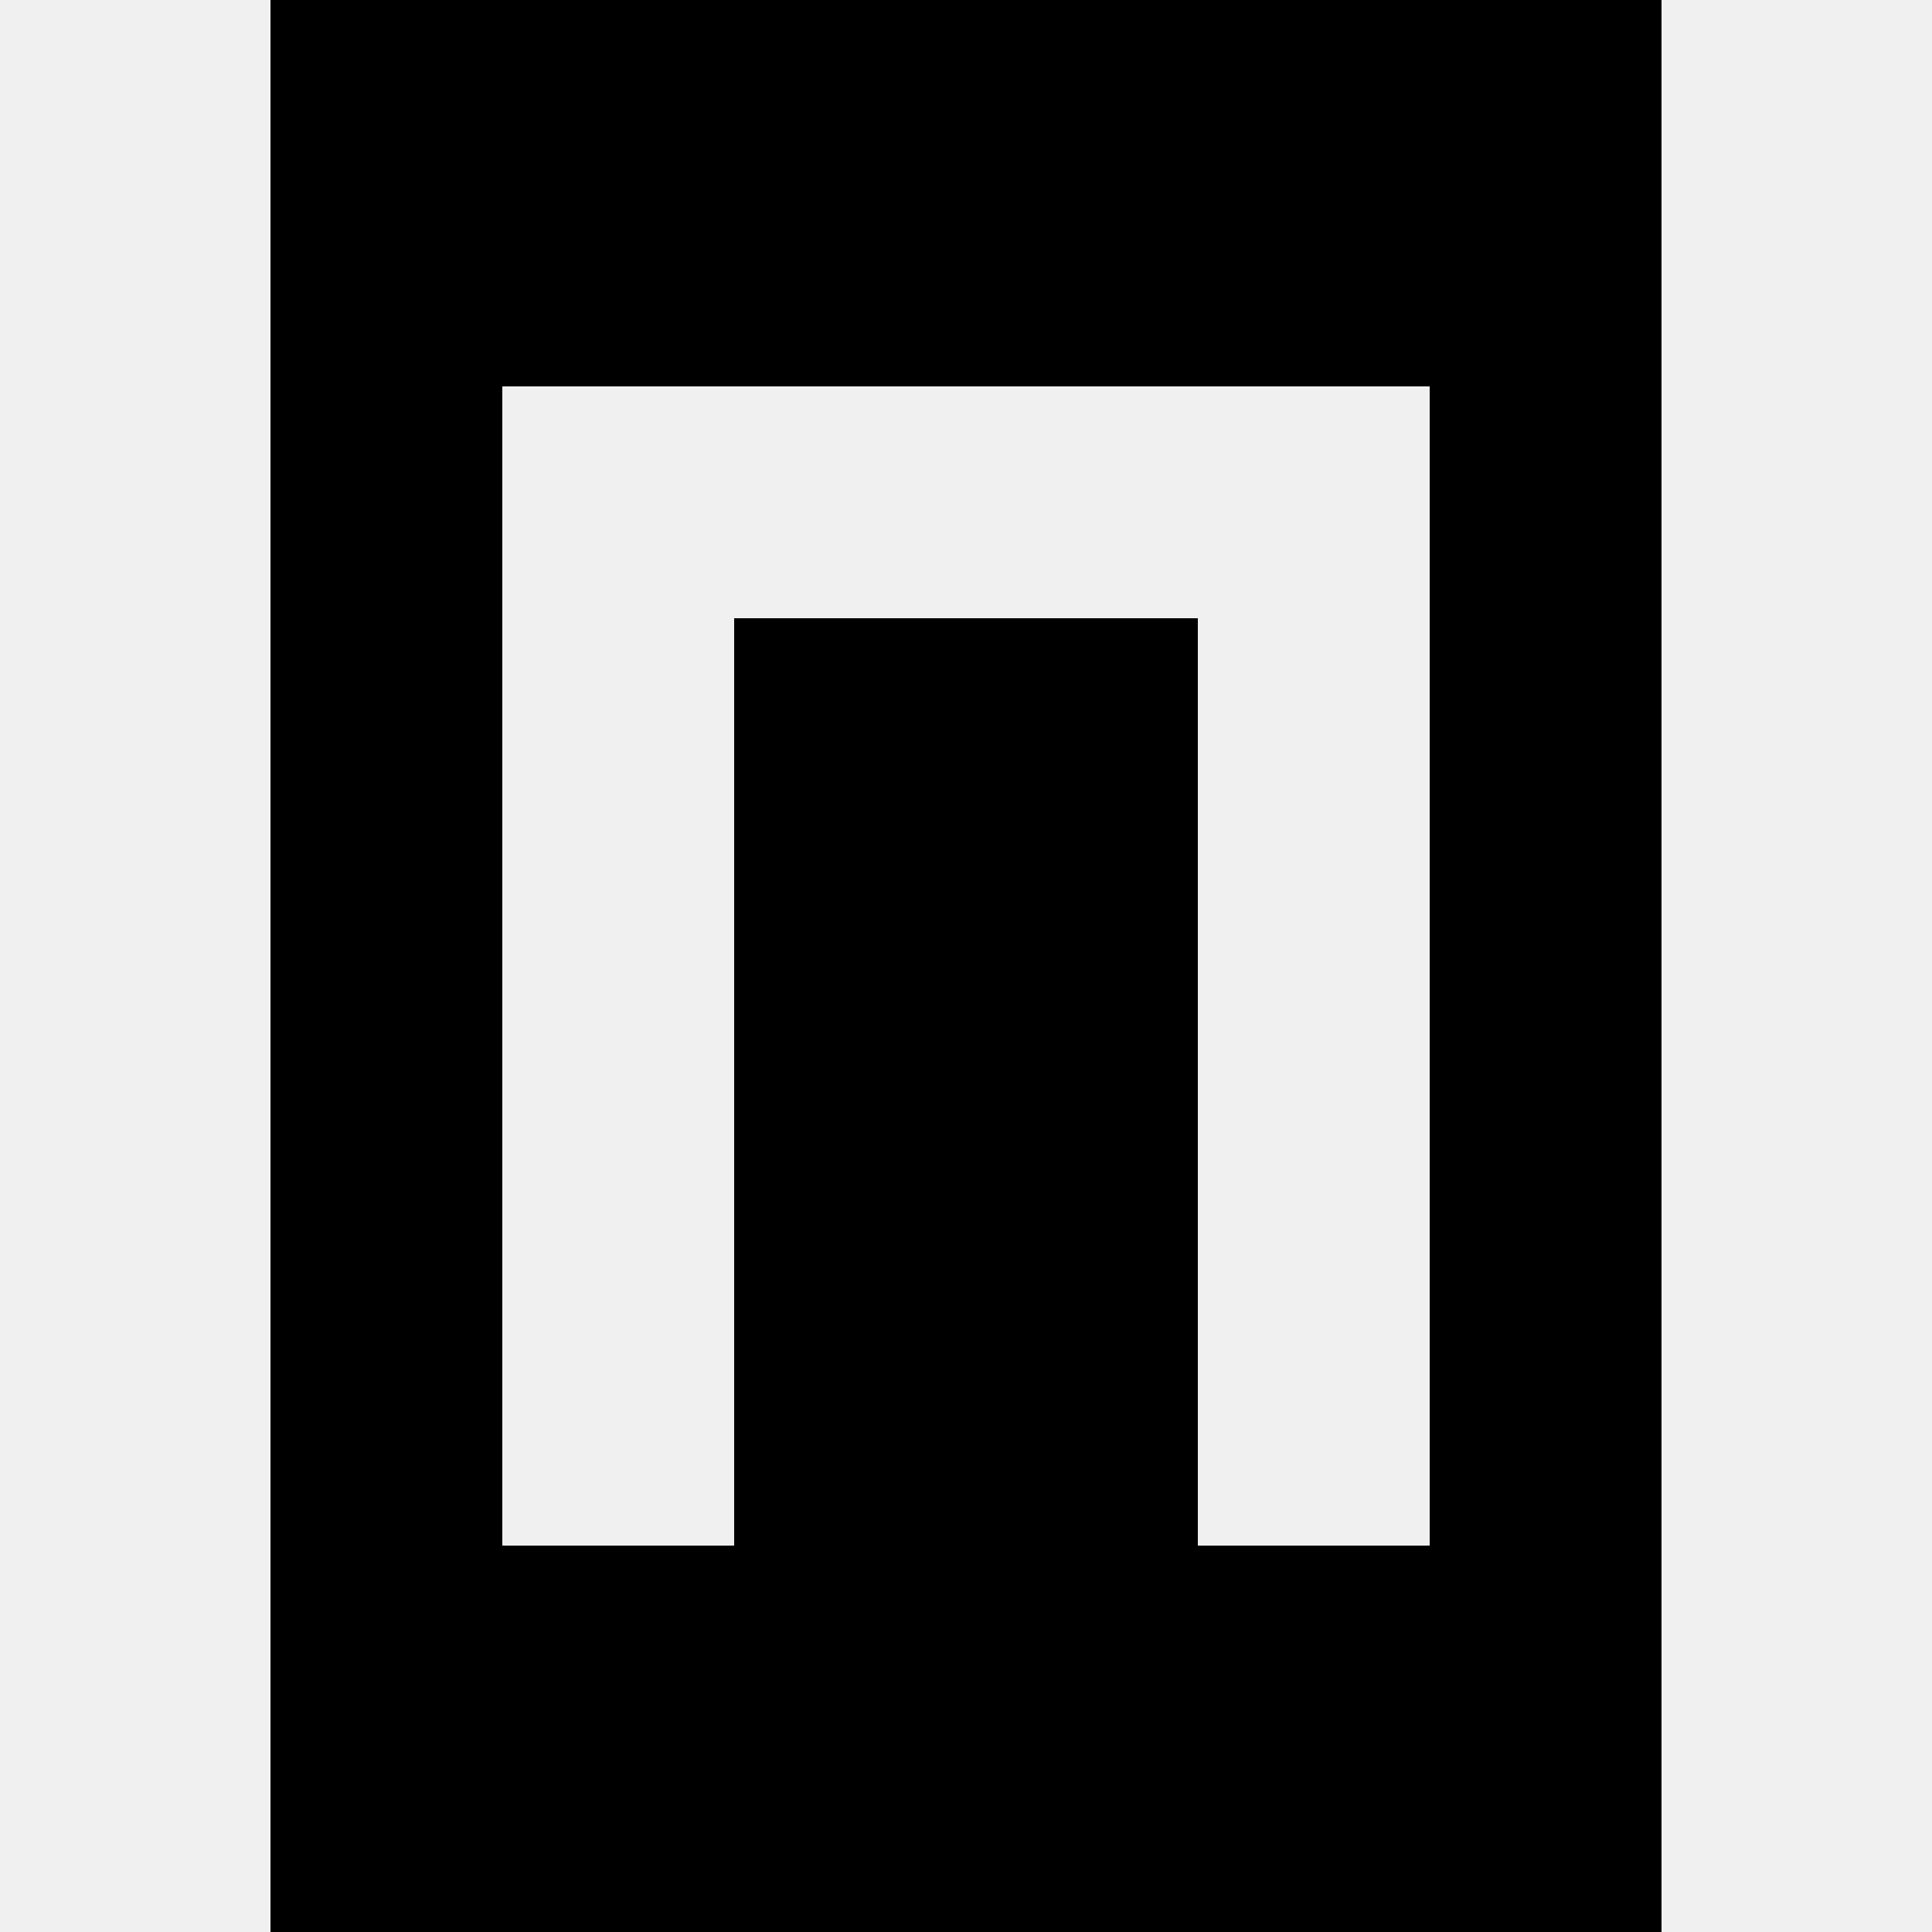
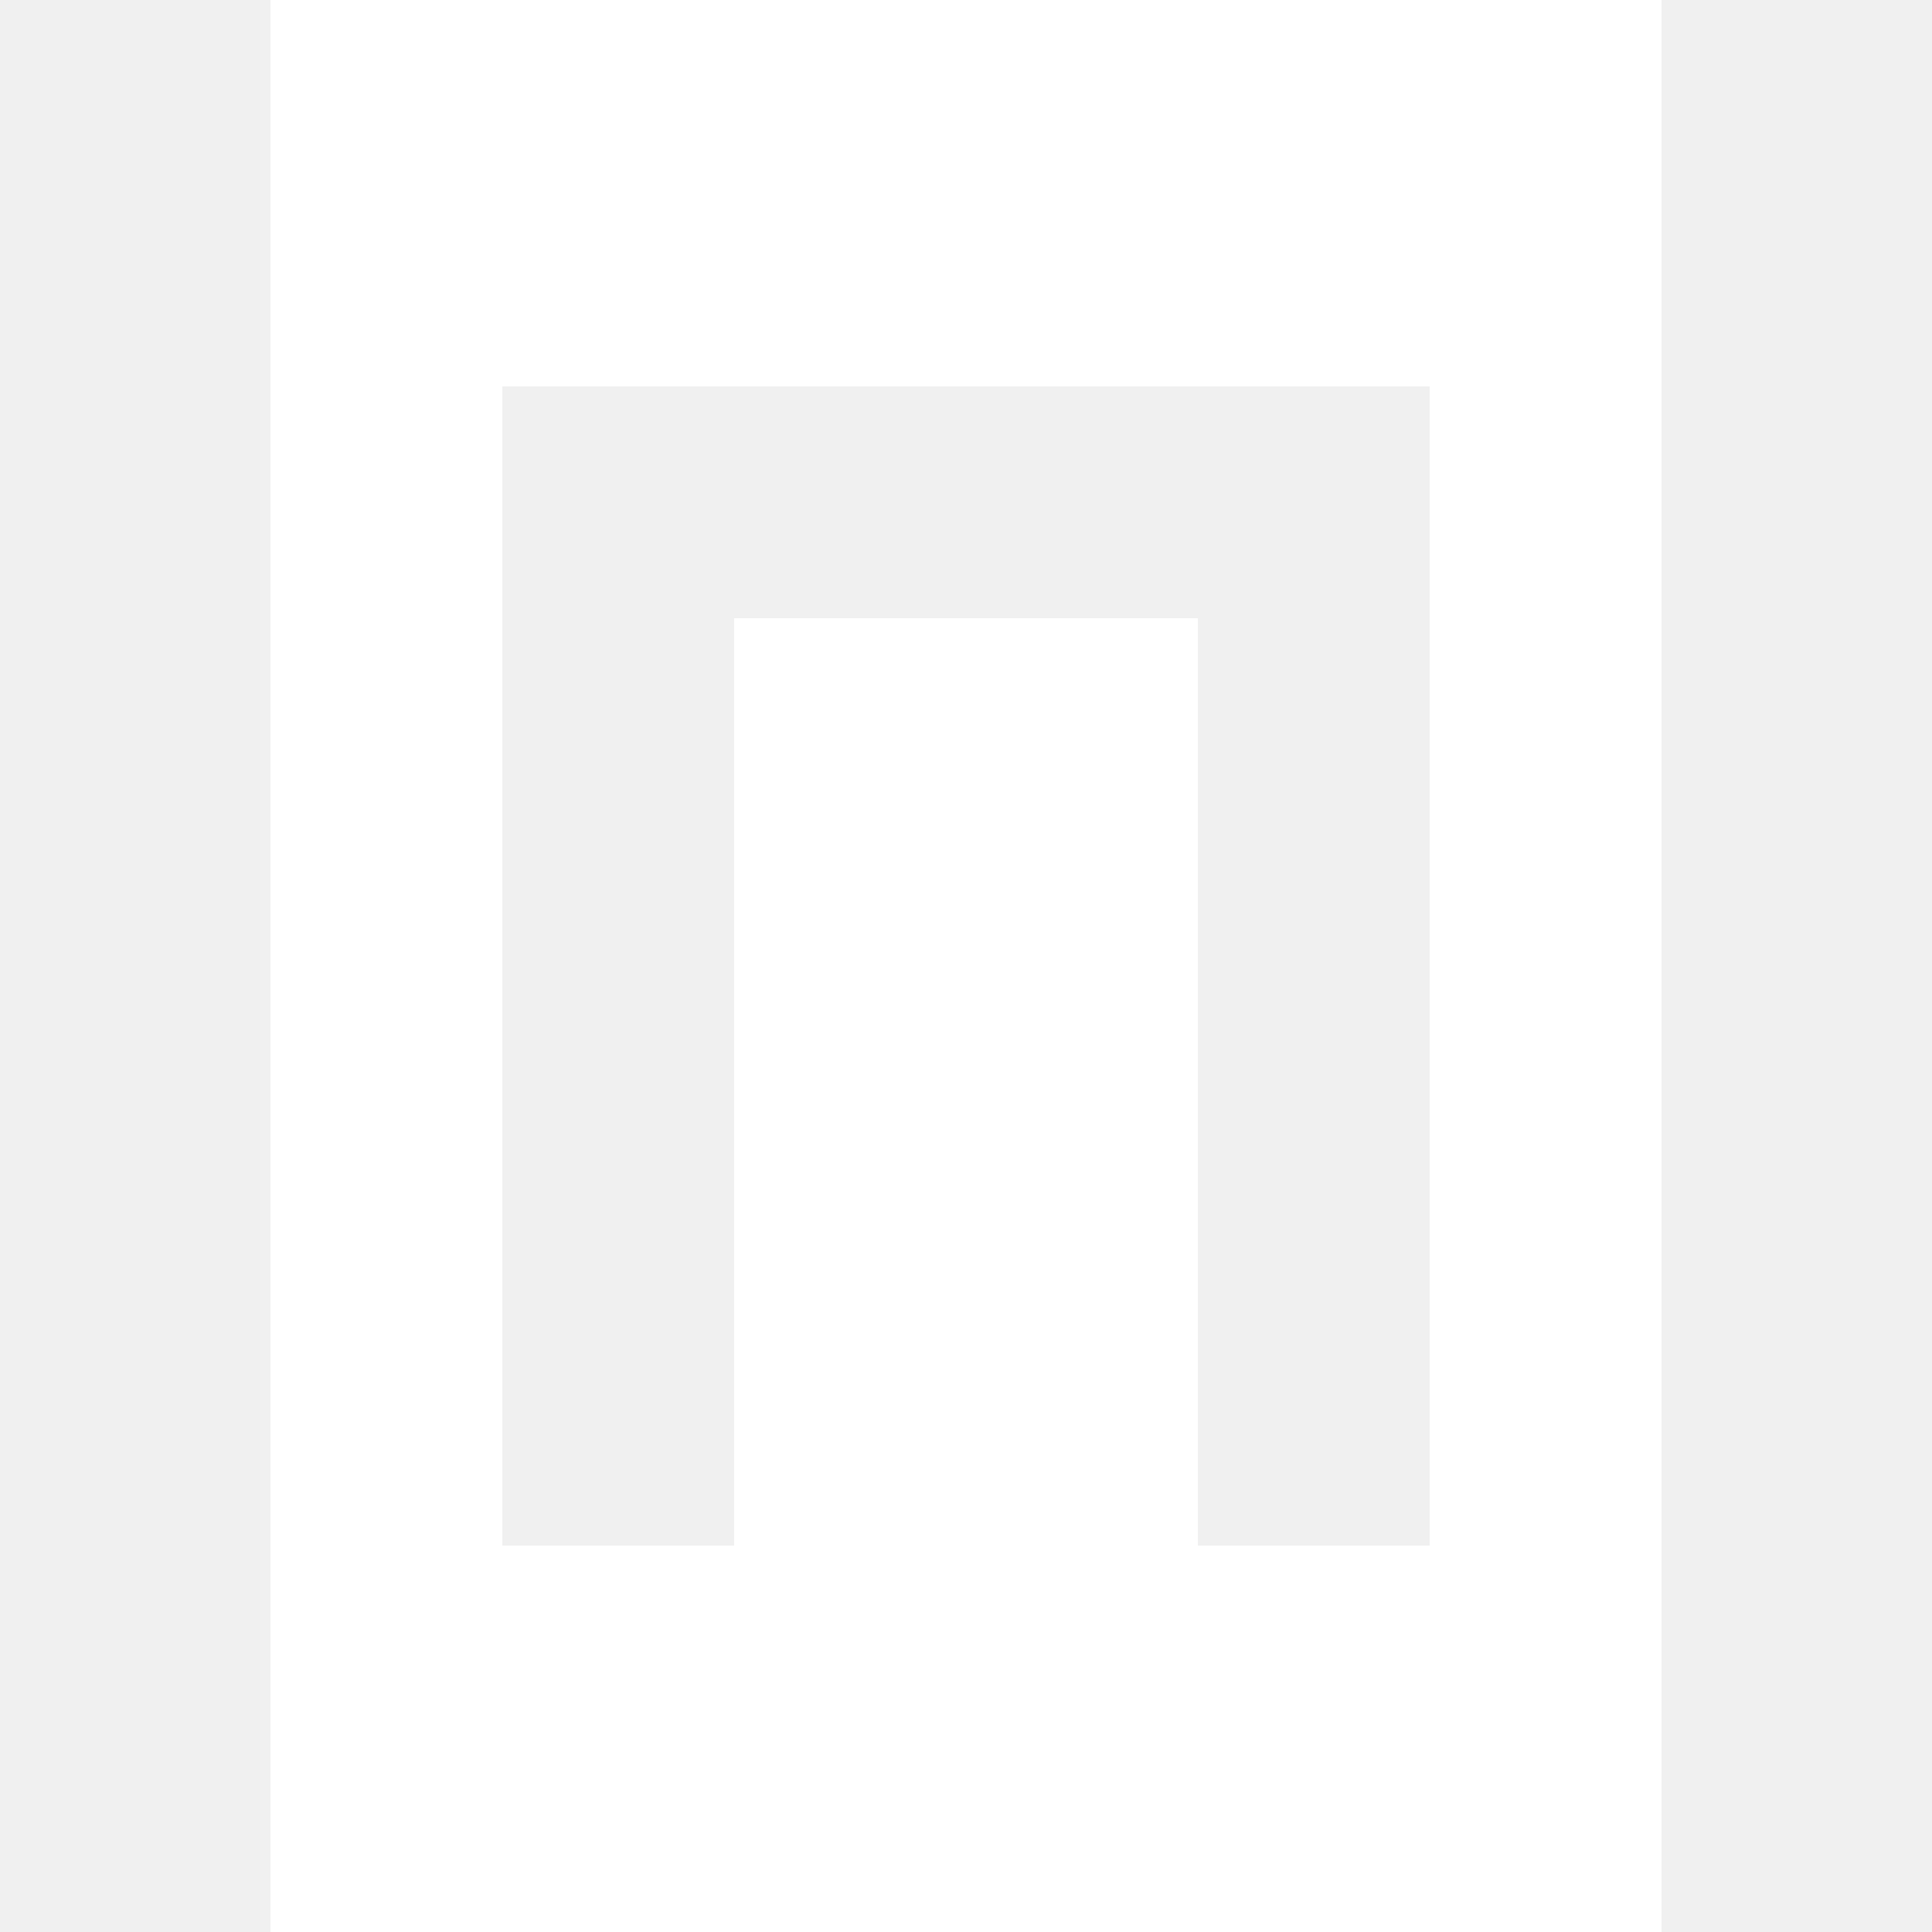
<svg xmlns="http://www.w3.org/2000/svg" version="1.1" id="Layer_1" x="0px" y="0px" width="800px" height="800px" viewBox="0 0 800 800" style="enable-background:new 0 0 800 800;" xml:space="preserve">
  <style type="text/css">
	.st0{fill:#FFFFFF;}
</style>
-   <path d="M688,160V0H112v800h576V640h0V160z M592,640h-96V256H304v384h-96V160h384V640z" />
+   <path class="st0" d="M688,160V0H112v800h576V640h0V160z M592,640h-96V256H304v384h-96V160h384V640z" />
</svg>
